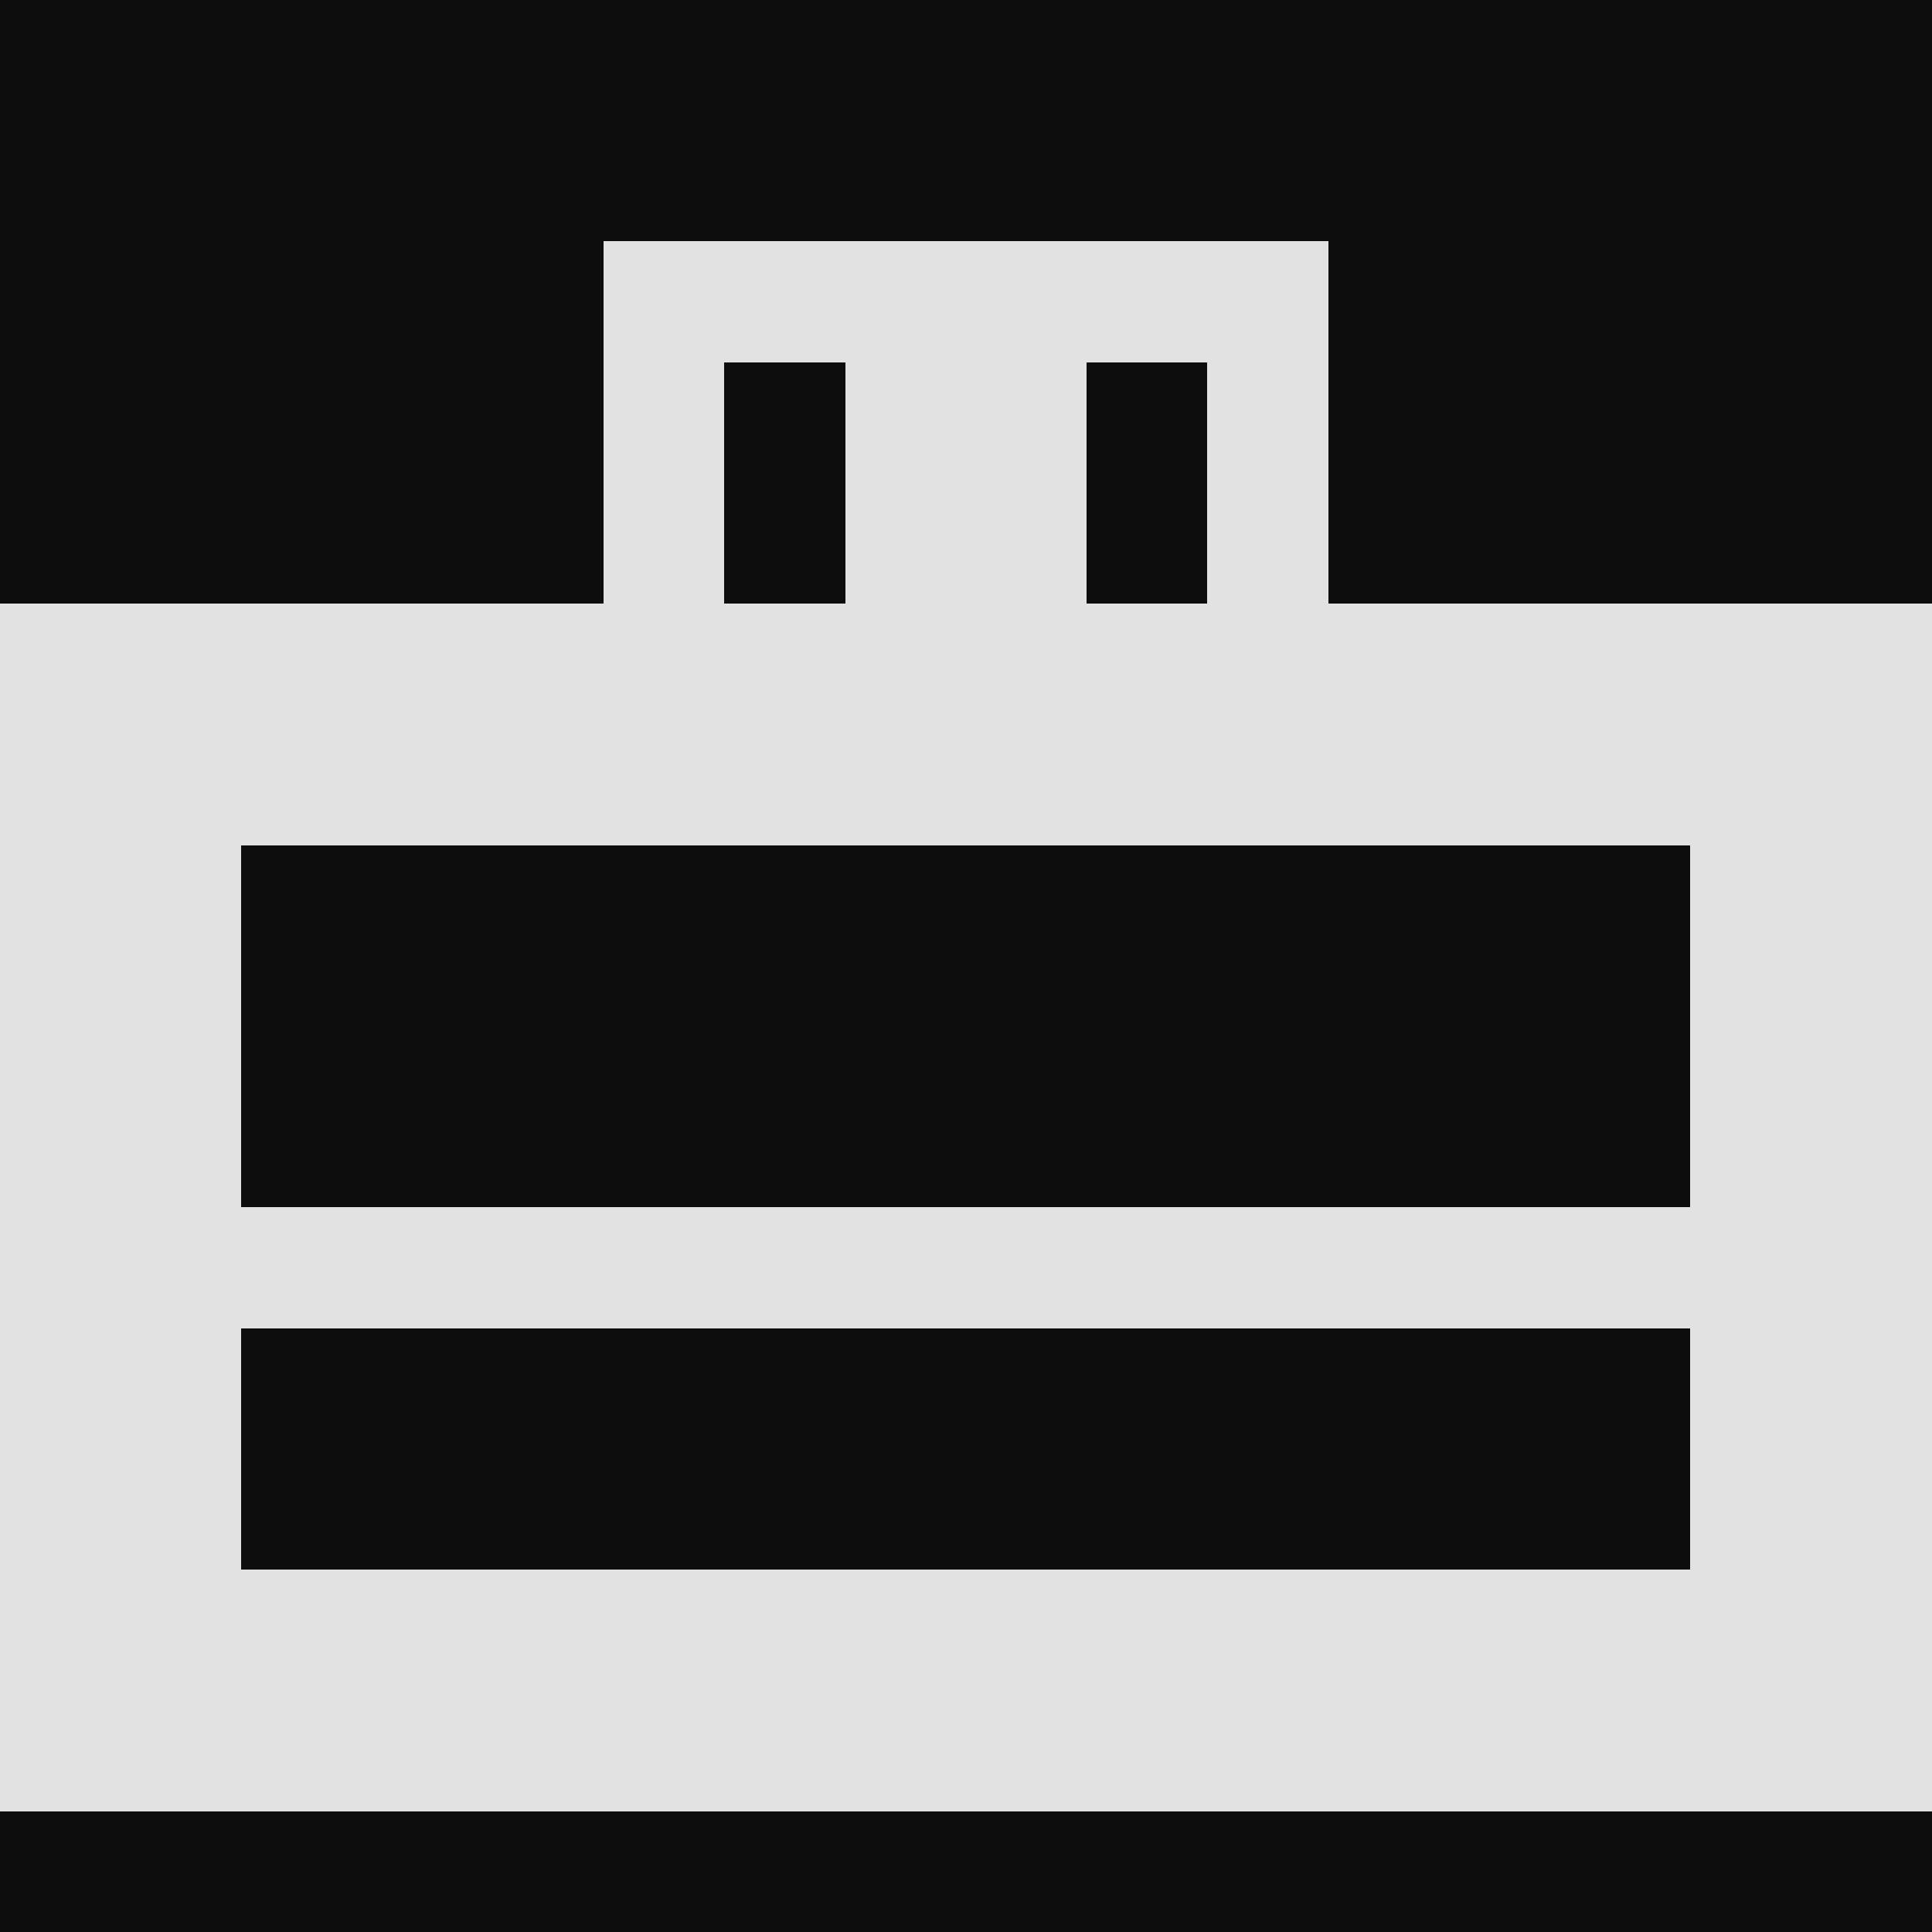
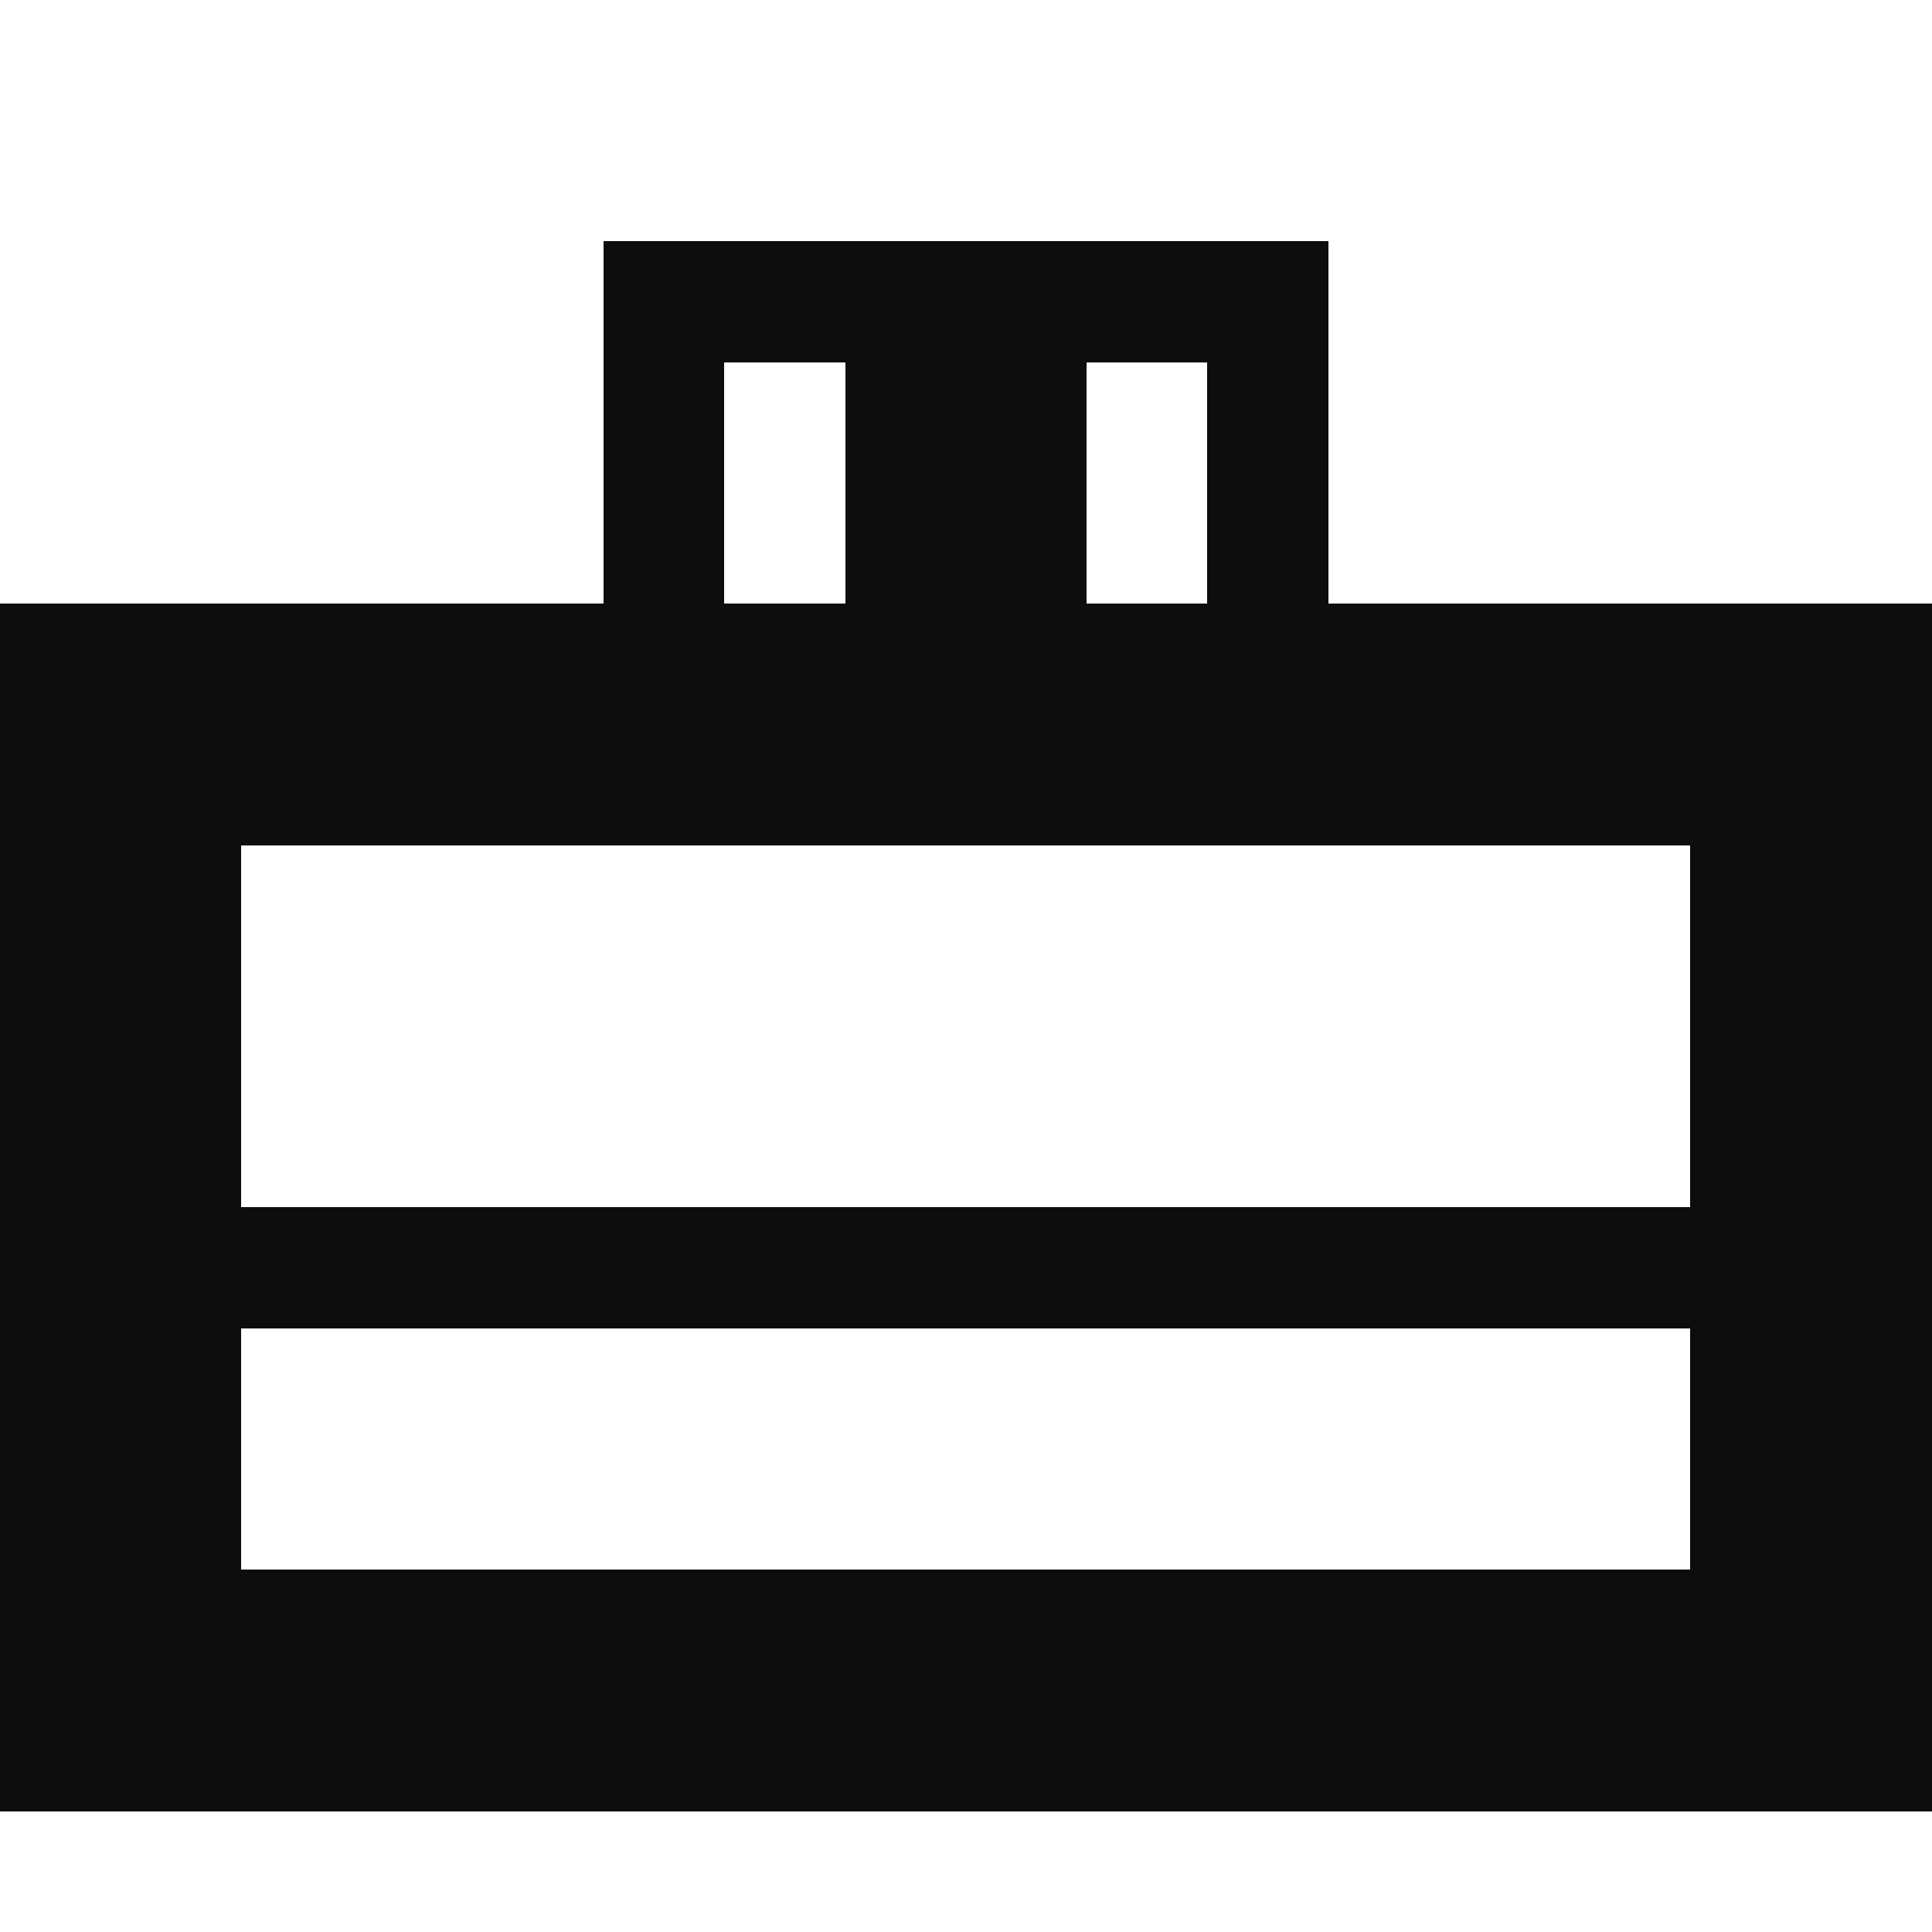
<svg xmlns="http://www.w3.org/2000/svg" viewBox="0 0 16 16" shape-rendering="crispEdges">
-   <rect width="16" height="16" fill="#0d0d0d" />
-   <g fill="#e2e2e2">
+   <g fill="#0d0d0d">
    <rect x="5" y="2" width="6" height="1" />
    <rect x="5" y="2" width="1" height="3" />
    <rect x="10" y="2" width="1" height="3" />
    <rect x="7" y="3" width="2" height="3" />
    <rect x="0" y="5" width="16" height="2" />
    <rect x="0" y="13" width="16" height="2" />
    <rect x="0" y="5" width="2" height="10" />
    <rect x="14" y="5" width="2" height="10" />
    <rect x="2" y="10" width="12" height="1" />
  </g>
</svg>
